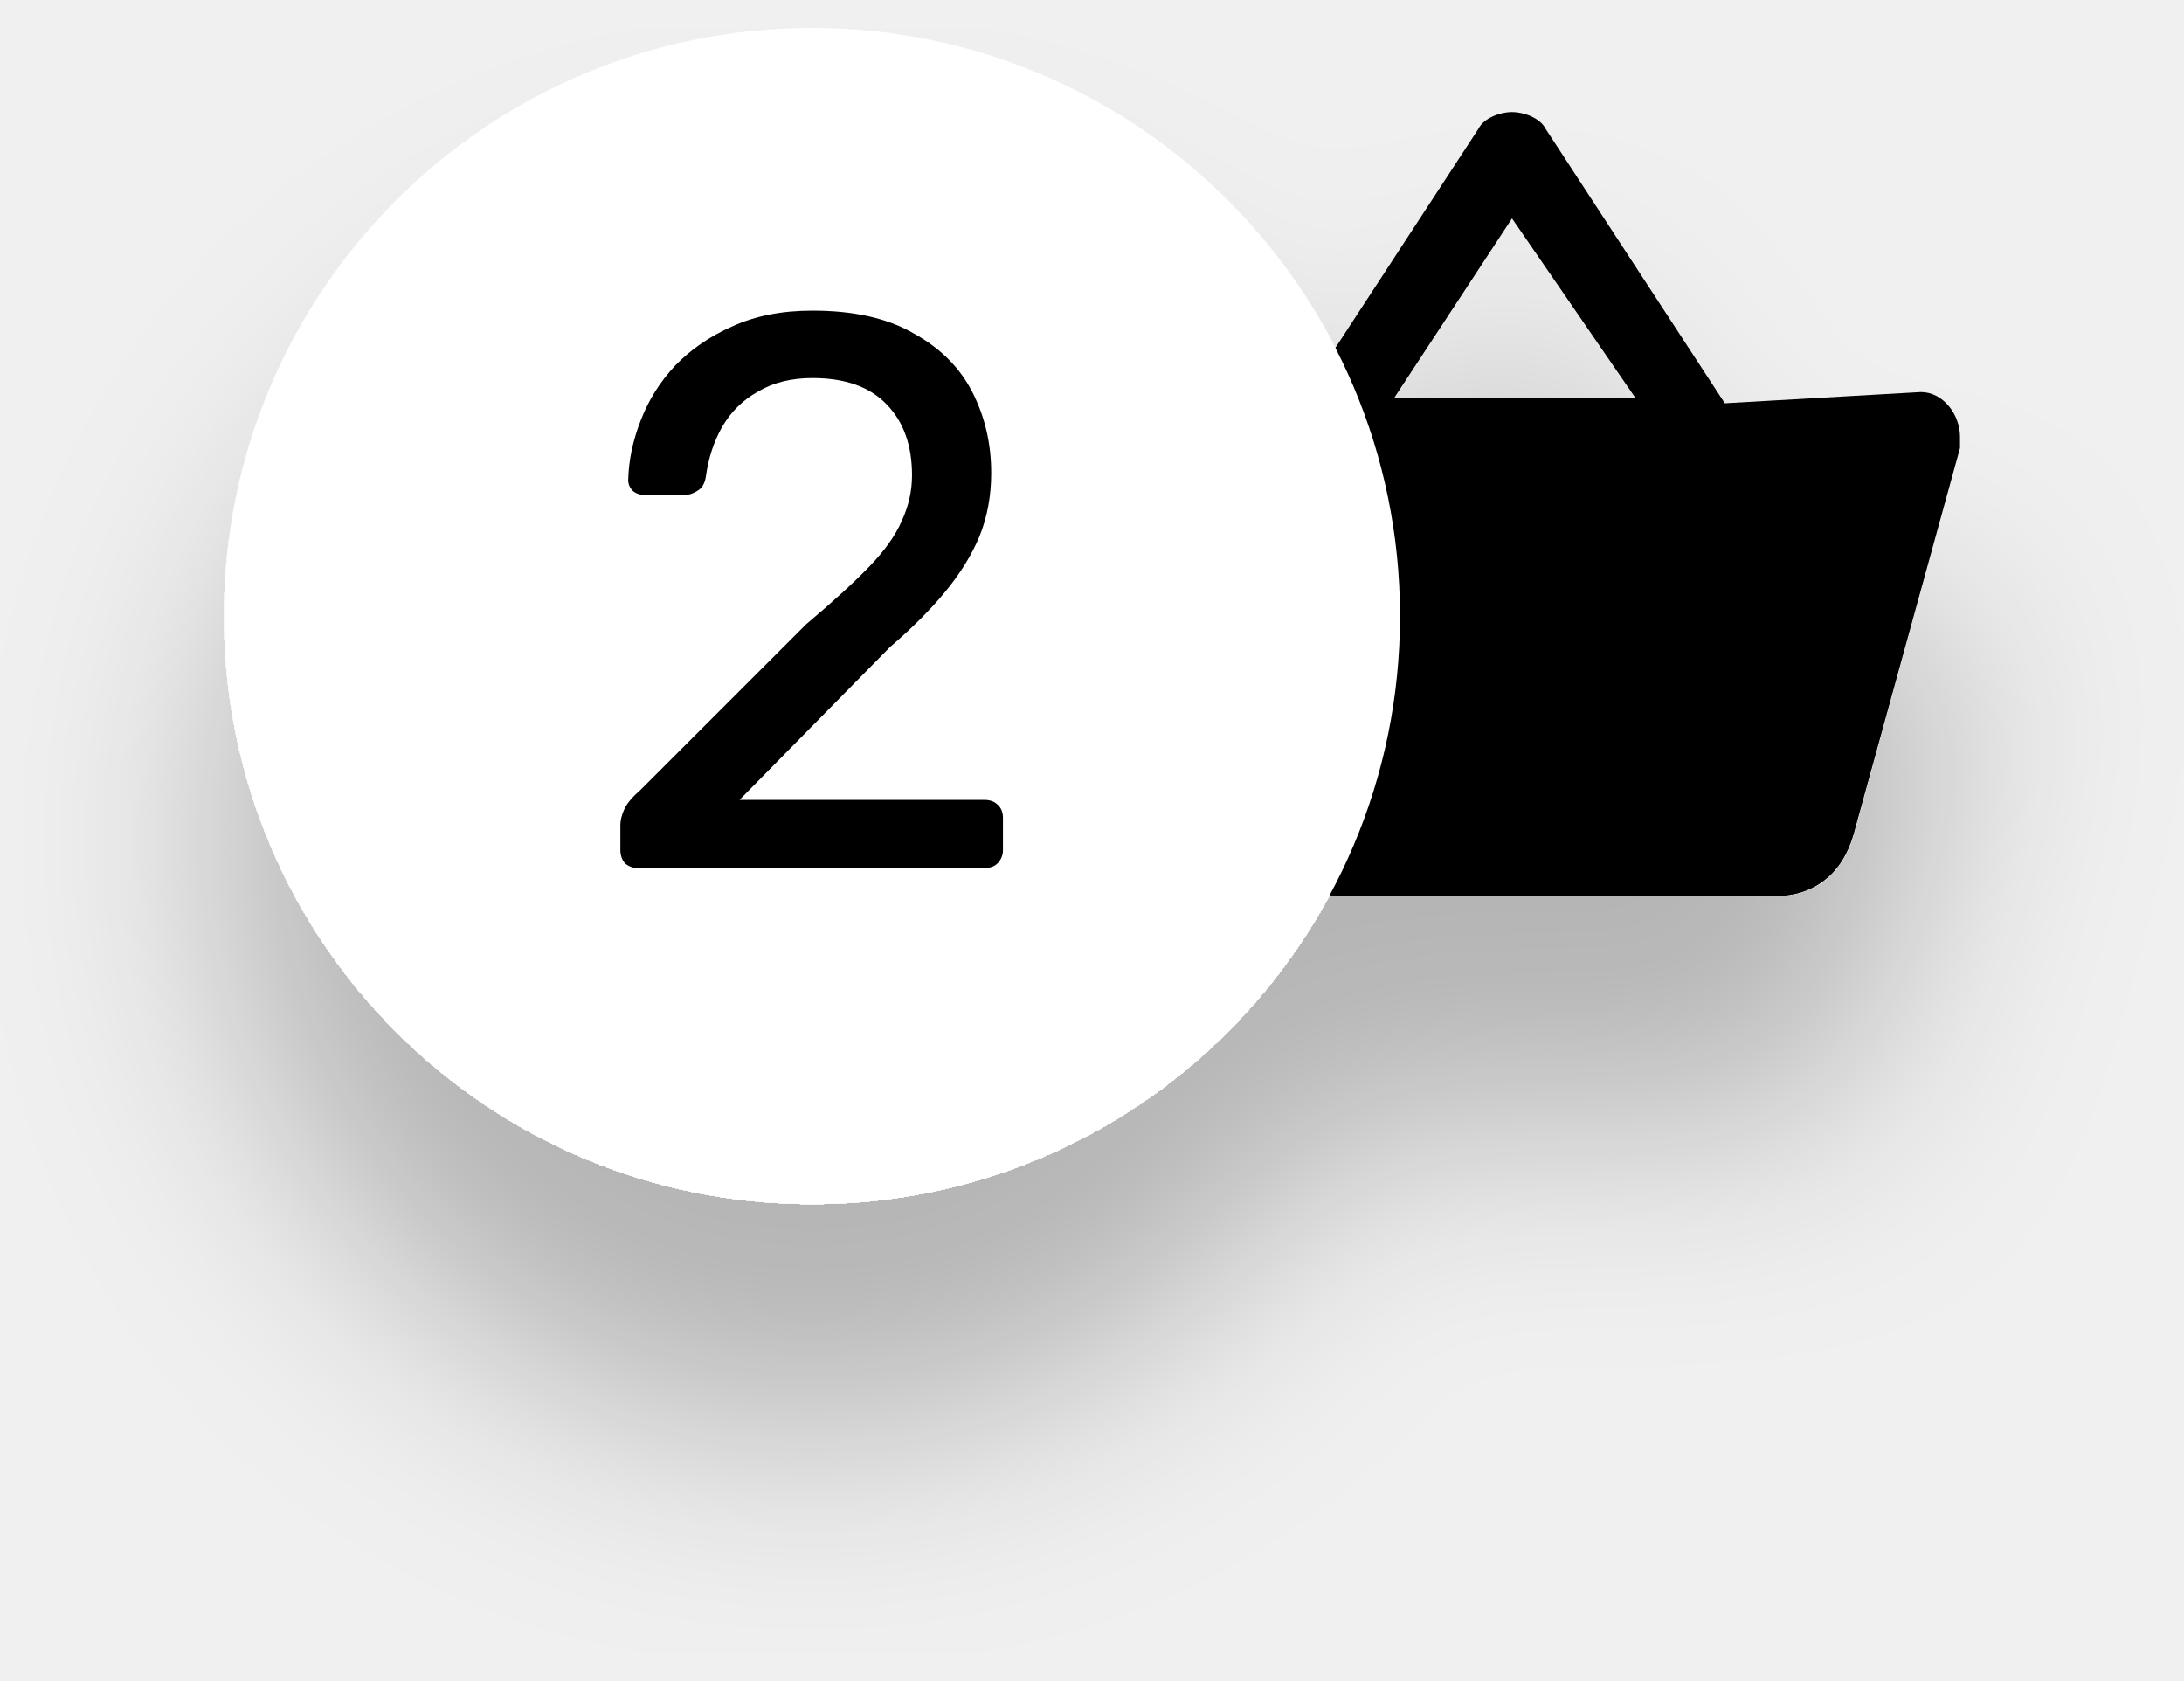
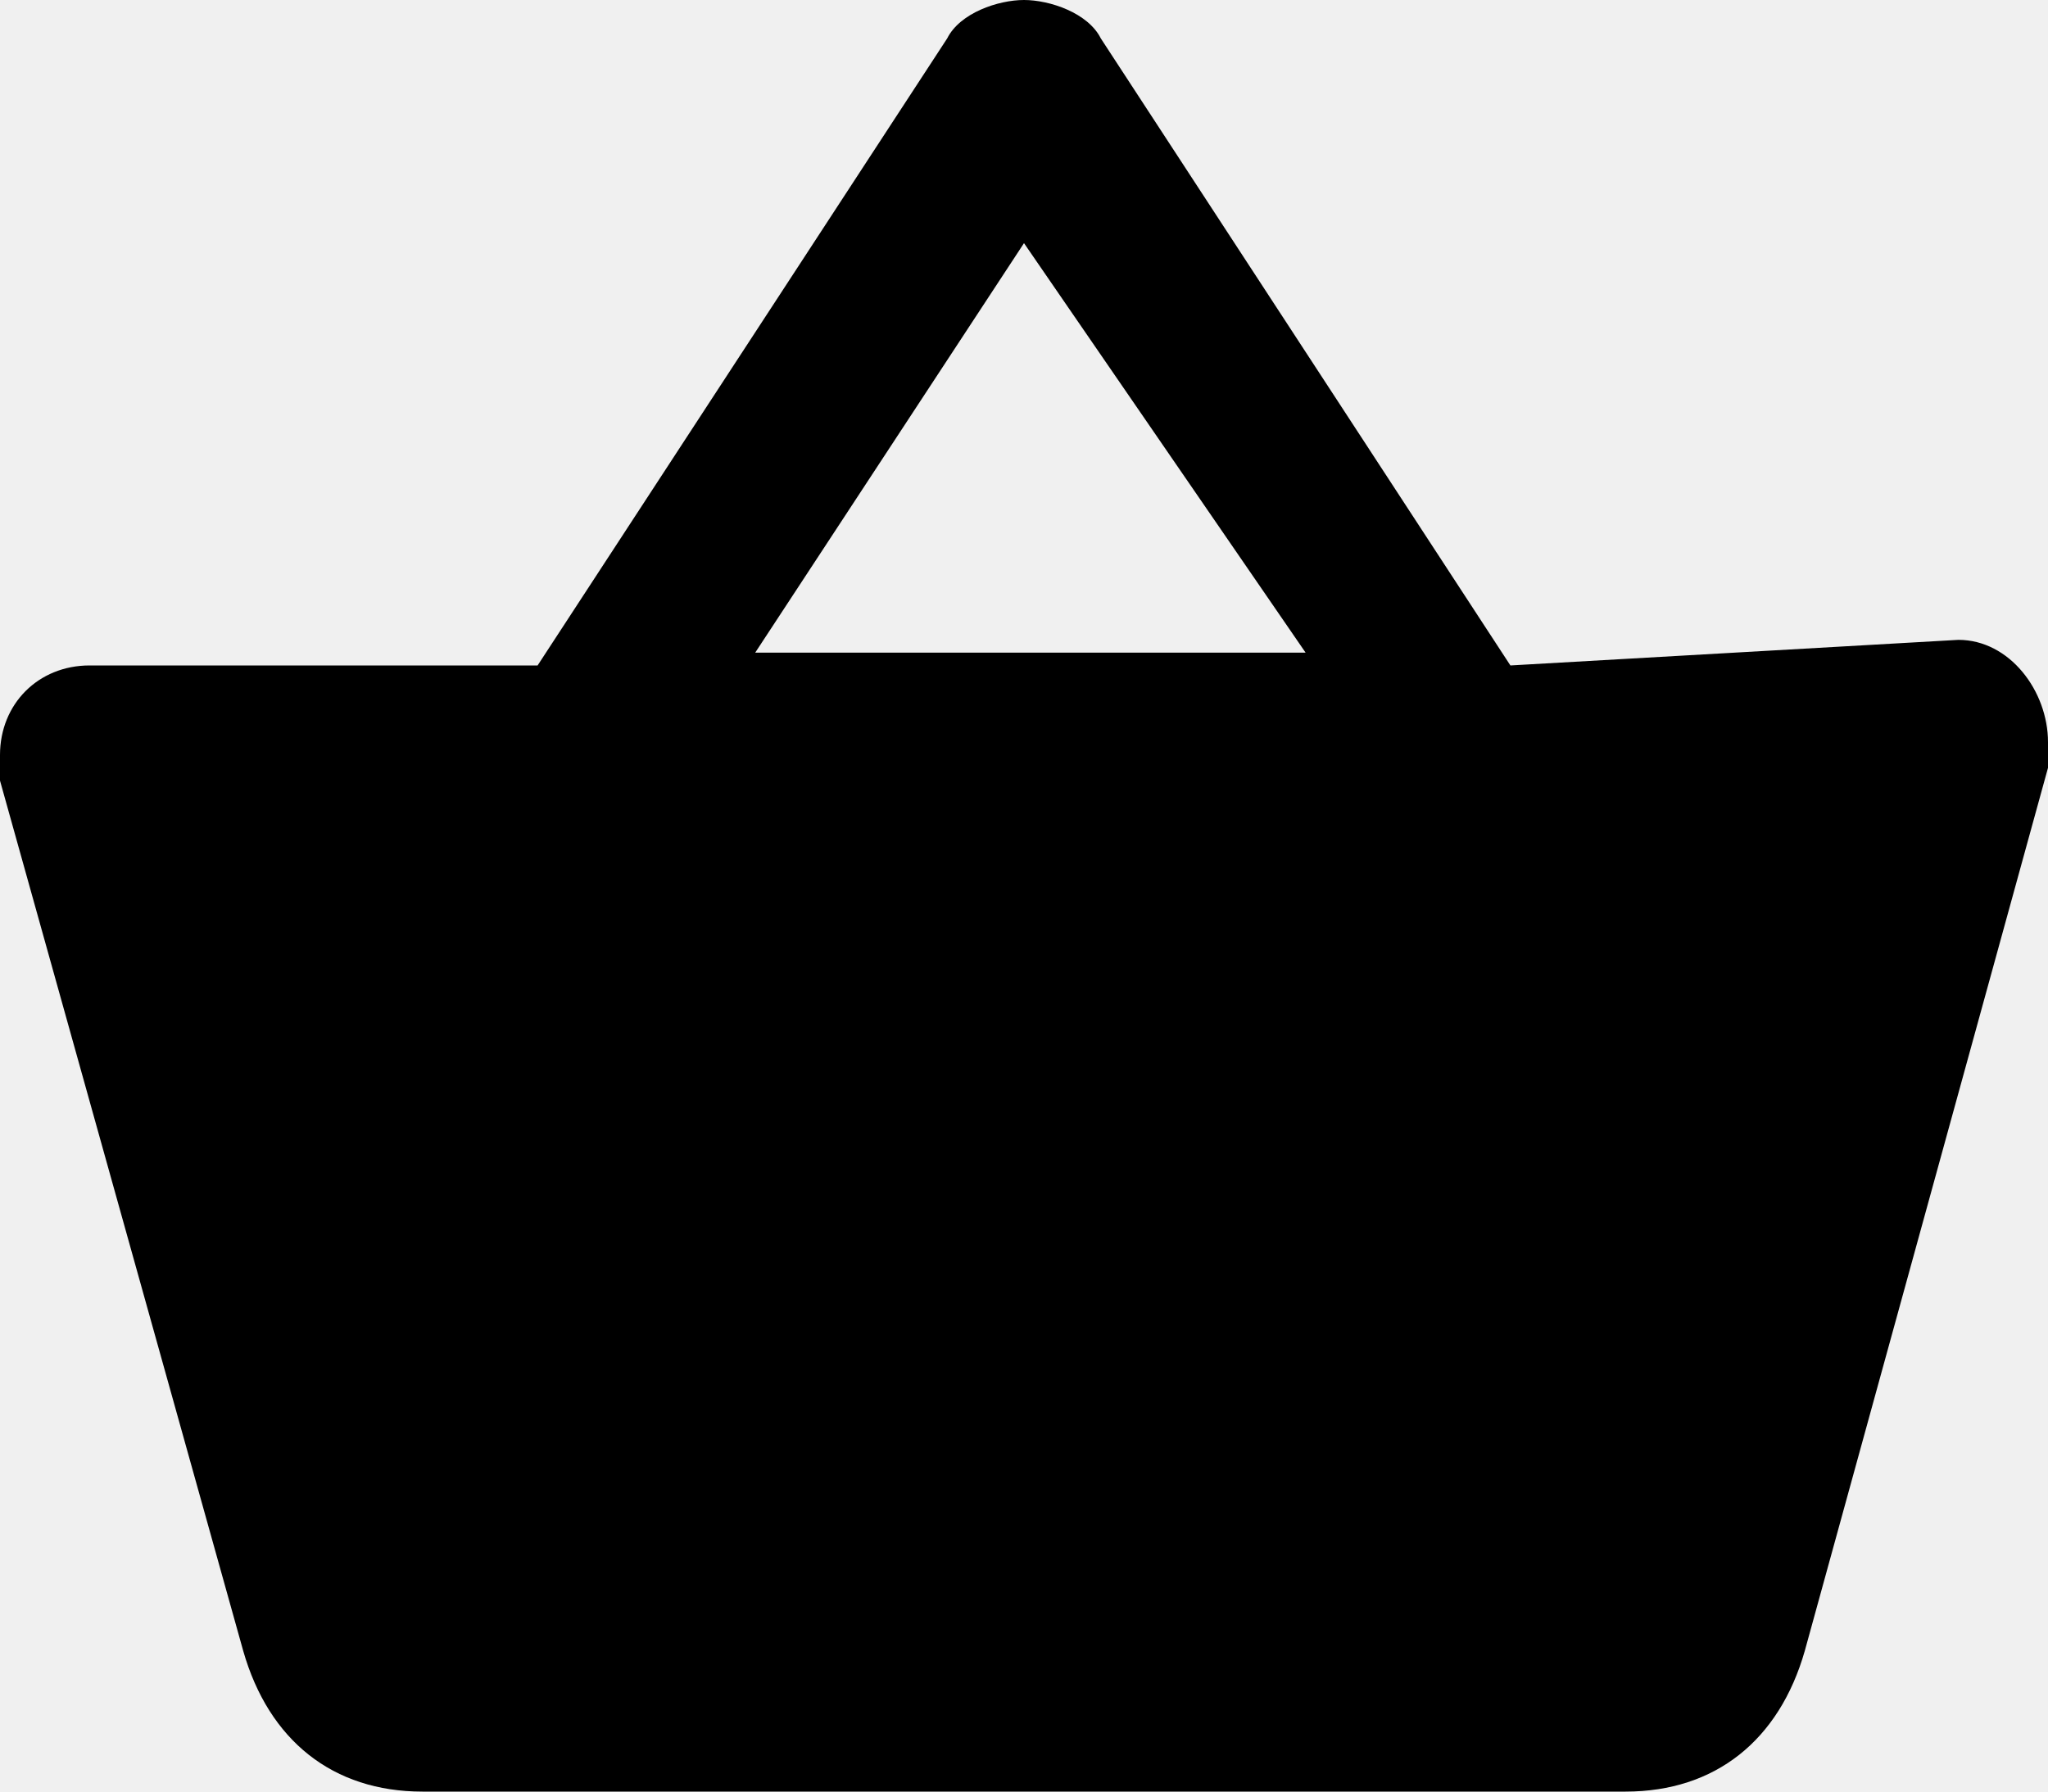
- <svg xmlns="http://www.w3.org/2000/svg" width="39" height="30" viewBox="0 0 39 30" fill="none">
-   <g filter="url(#filter0_d_27001_584)">
-     <g clip-path="url(#clip0_27001_584)">
-       <path d="M34.3 7L30.8 7.2L27.6 2.3C27.5 2.1 27.2 2 27 2C26.8 2 26.5 2.1 26.4 2.3L23.2 7.2H19.7C19.3 7.2 19 7.5 19 7.9C19 8 19 8 19 8.1L20.9 14.9C21.1 15.6 21.6 16 22.3 16H31.7C32.4 16 32.9 15.6 33.1 14.9L35 8C35 7.9 35 7.9 35 7.8C35 7.4 34.7 7 34.3 7ZM27 3.9L29.2 7.1H24.9L27 3.9Z" fill="black" />
-     </g>
-     <circle cx="14.5" cy="11" r="10.5" fill="white" />
-     <path d="M11.4 15.5C11.306 15.5 11.227 15.472 11.162 15.416C11.106 15.351 11.078 15.271 11.078 15.178V14.73C11.078 14.646 11.101 14.553 11.148 14.45C11.194 14.347 11.288 14.235 11.428 14.114L14.396 11.146C14.872 10.745 15.245 10.404 15.516 10.124C15.796 9.835 15.992 9.559 16.104 9.298C16.225 9.037 16.286 8.766 16.286 8.486C16.286 7.954 16.136 7.534 15.838 7.226C15.539 6.909 15.096 6.75 14.508 6.75C14.134 6.75 13.812 6.829 13.542 6.988C13.271 7.137 13.056 7.347 12.898 7.618C12.748 7.879 12.65 8.178 12.604 8.514C12.585 8.635 12.534 8.719 12.45 8.766C12.375 8.813 12.305 8.836 12.24 8.836H11.512C11.428 8.836 11.358 8.813 11.302 8.766C11.246 8.71 11.218 8.645 11.218 8.57C11.227 8.215 11.302 7.861 11.442 7.506C11.582 7.142 11.787 6.815 12.058 6.526C12.338 6.237 12.678 6.003 13.08 5.826C13.49 5.639 13.966 5.546 14.508 5.546C15.245 5.546 15.847 5.681 16.314 5.952C16.79 6.213 17.14 6.563 17.364 7.002C17.588 7.441 17.7 7.921 17.7 8.444C17.7 8.855 17.63 9.233 17.49 9.578C17.35 9.914 17.144 10.245 16.874 10.572C16.612 10.889 16.286 11.216 15.894 11.552L13.206 14.282H17.574C17.676 14.282 17.756 14.31 17.812 14.366C17.877 14.422 17.91 14.501 17.91 14.604V15.178C17.91 15.271 17.877 15.351 17.812 15.416C17.756 15.472 17.676 15.5 17.574 15.5H11.4Z" fill="black" />
+ <svg xmlns="http://www.w3.org/2000/svg" width="16" height="14" fill="none">
+   <g clip-path="url(#a)">
+     <path fill="#000" d="m15.3 5-3.5.2L8.6.3C8.5.1 8.2 0 8 0c-.2 0-.5.1-.6.3L4.2 5.2H.7c-.4 0-.7.3-.7.7v.2l1.9 6.8c.2.7.7 1.1 1.4 1.1h9.4c.7 0 1.2-.4 1.4-1.1L16 6v-.2c0-.4-.3-.8-.7-.8ZM8 1.9l2.2 3.2H5.9L8 1.9Z" />
  </g>
  <defs>
-     <filter id="filter0_d_27001_584" x="0" y="0.5" width="39" height="29" filterUnits="userSpaceOnUse" color-interpolation-filters="sRGB">
-       <feFlood flood-opacity="0" result="BackgroundImageFix" />
-       <feColorMatrix in="SourceAlpha" type="matrix" values="0 0 0 0 0 0 0 0 0 0 0 0 0 0 0 0 0 0 127 0" result="hardAlpha" />
-       <feOffset dy="4" />
-       <feGaussianBlur stdDeviation="2" />
-       <feComposite in2="hardAlpha" operator="out" />
-       <feColorMatrix type="matrix" values="0 0 0 0 0 0 0 0 0 0 0 0 0 0 0 0 0 0 0.25 0" />
-       <feBlend mode="normal" in2="BackgroundImageFix" result="effect1_dropShadow_27001_584" />
-       <feBlend mode="normal" in="SourceGraphic" in2="effect1_dropShadow_27001_584" result="shape" />
-     </filter>
-     <clipPath id="clip0_27001_584">
-       <rect width="16" height="14" fill="white" transform="translate(19 2)" />
+     <clipPath id="a">
+       <path fill="#fff" d="M0 0h16v14H0z" />
    </clipPath>
  </defs>
</svg>
